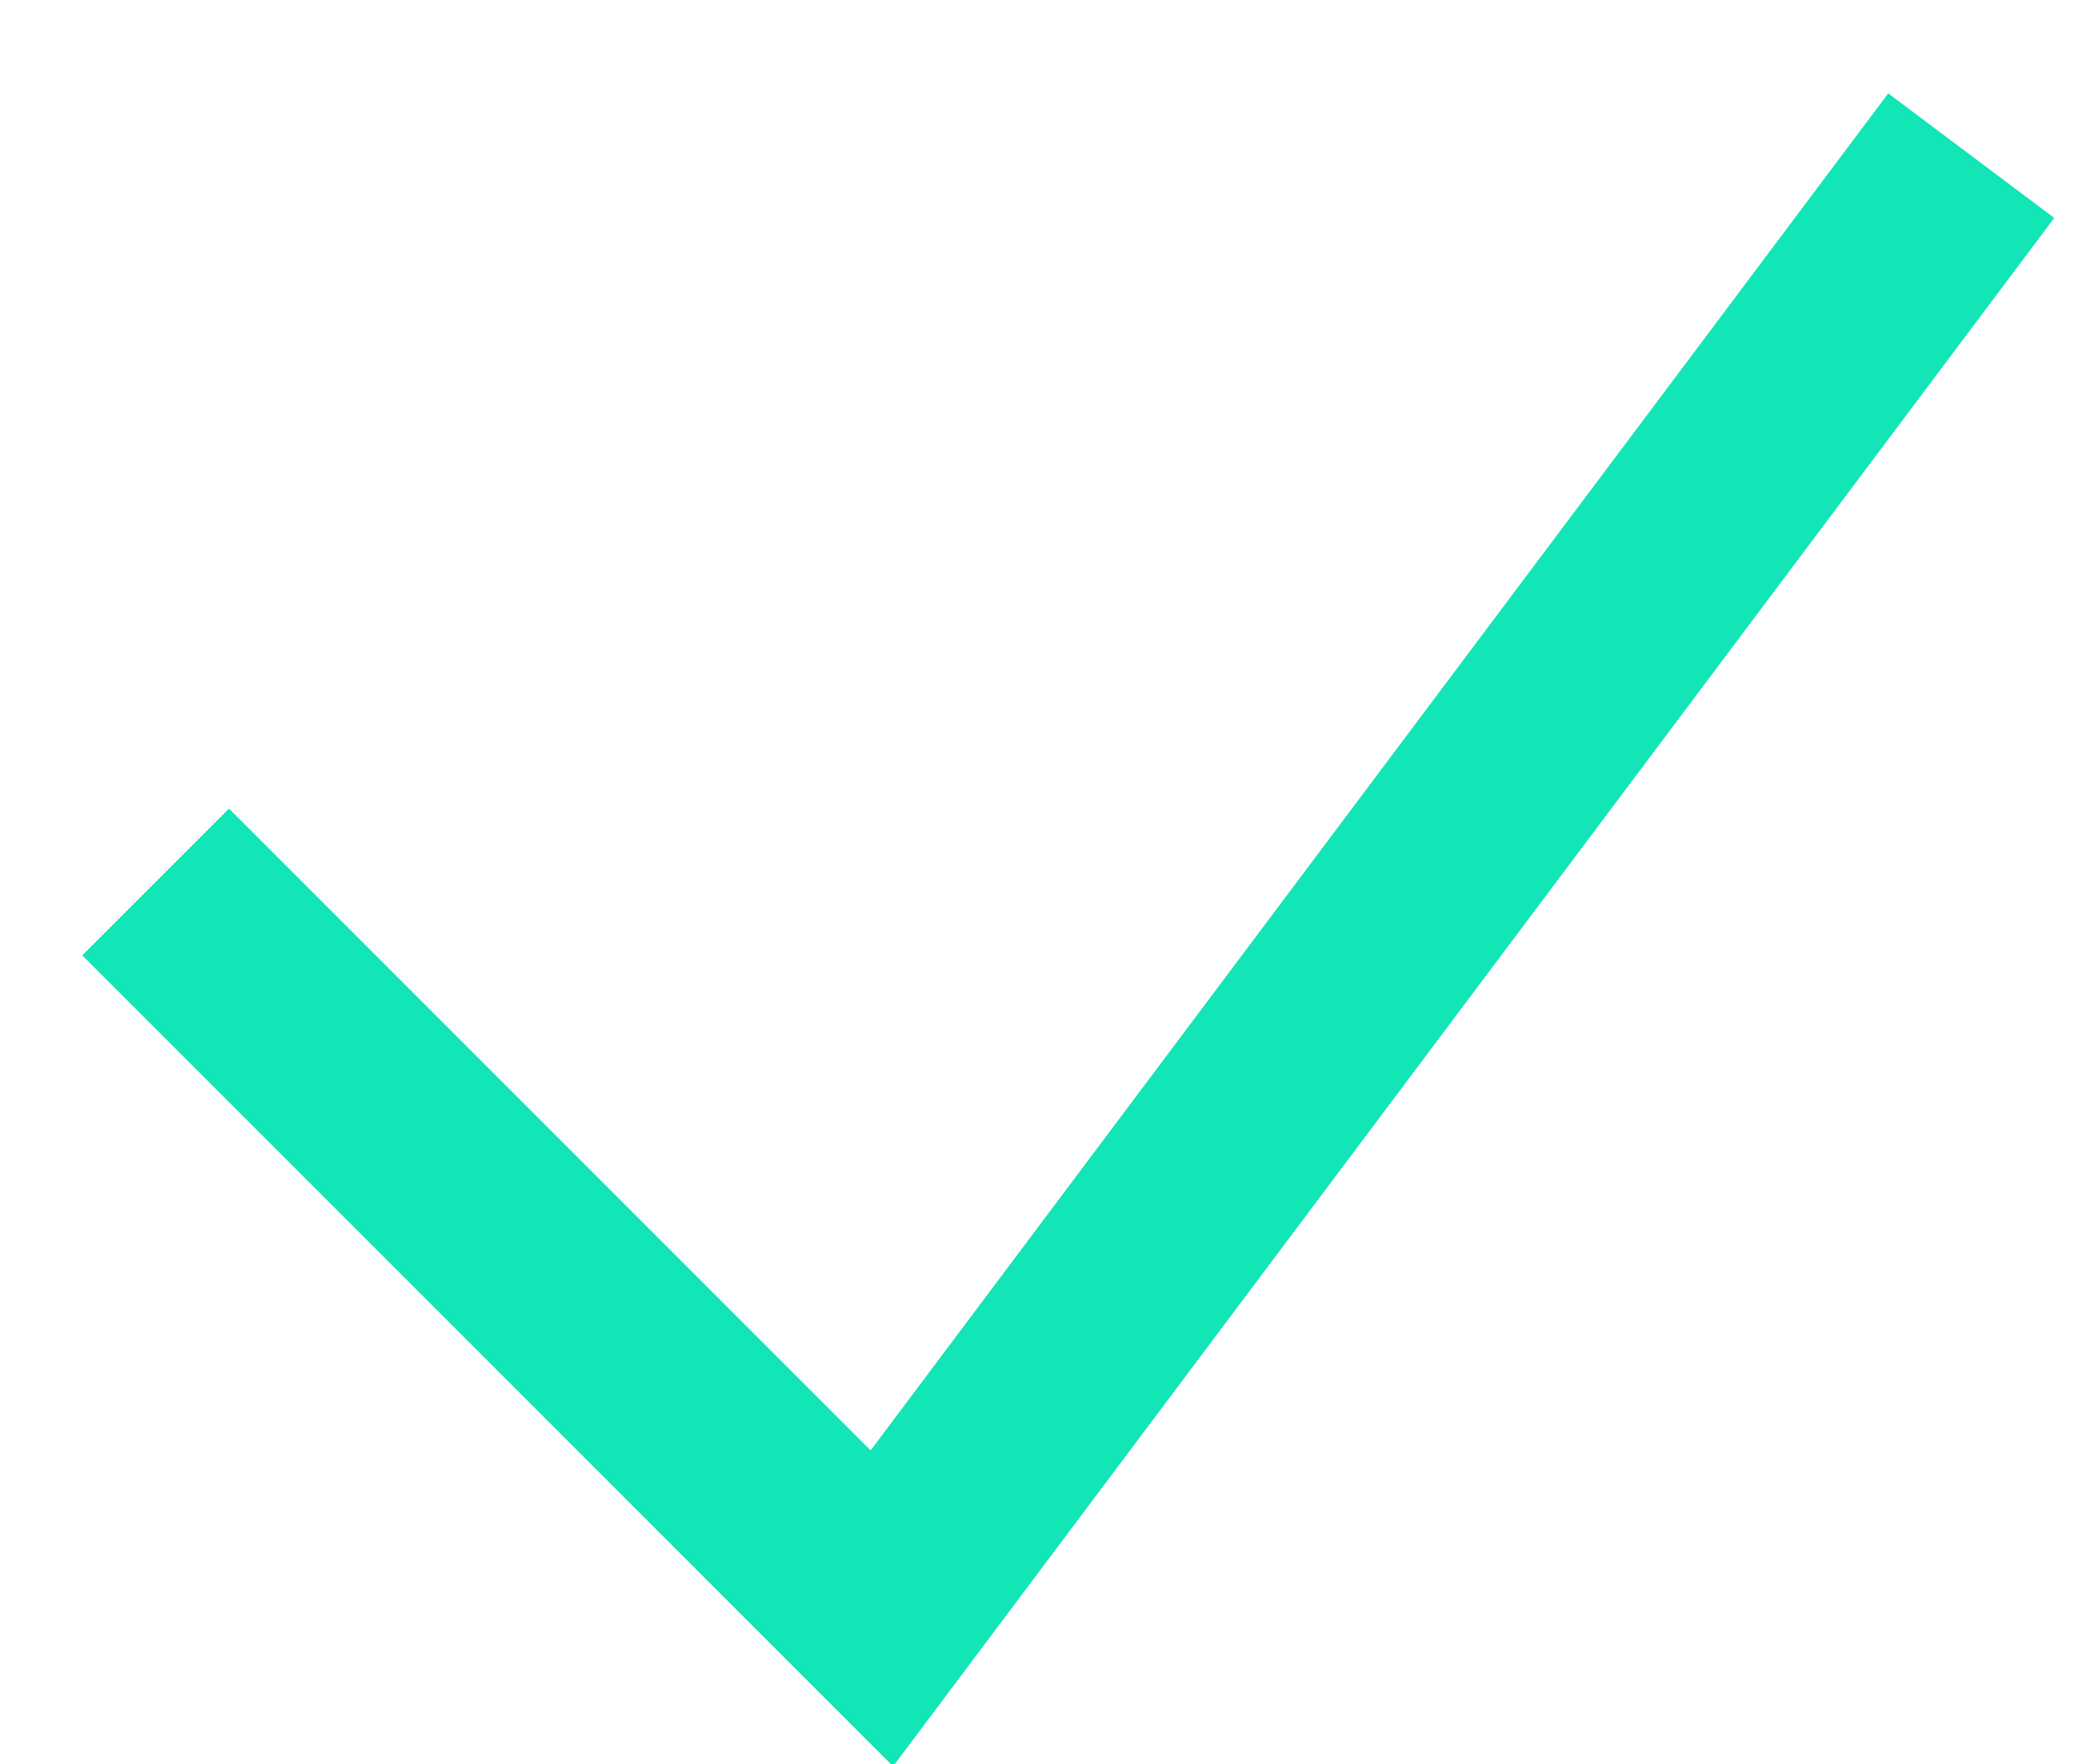
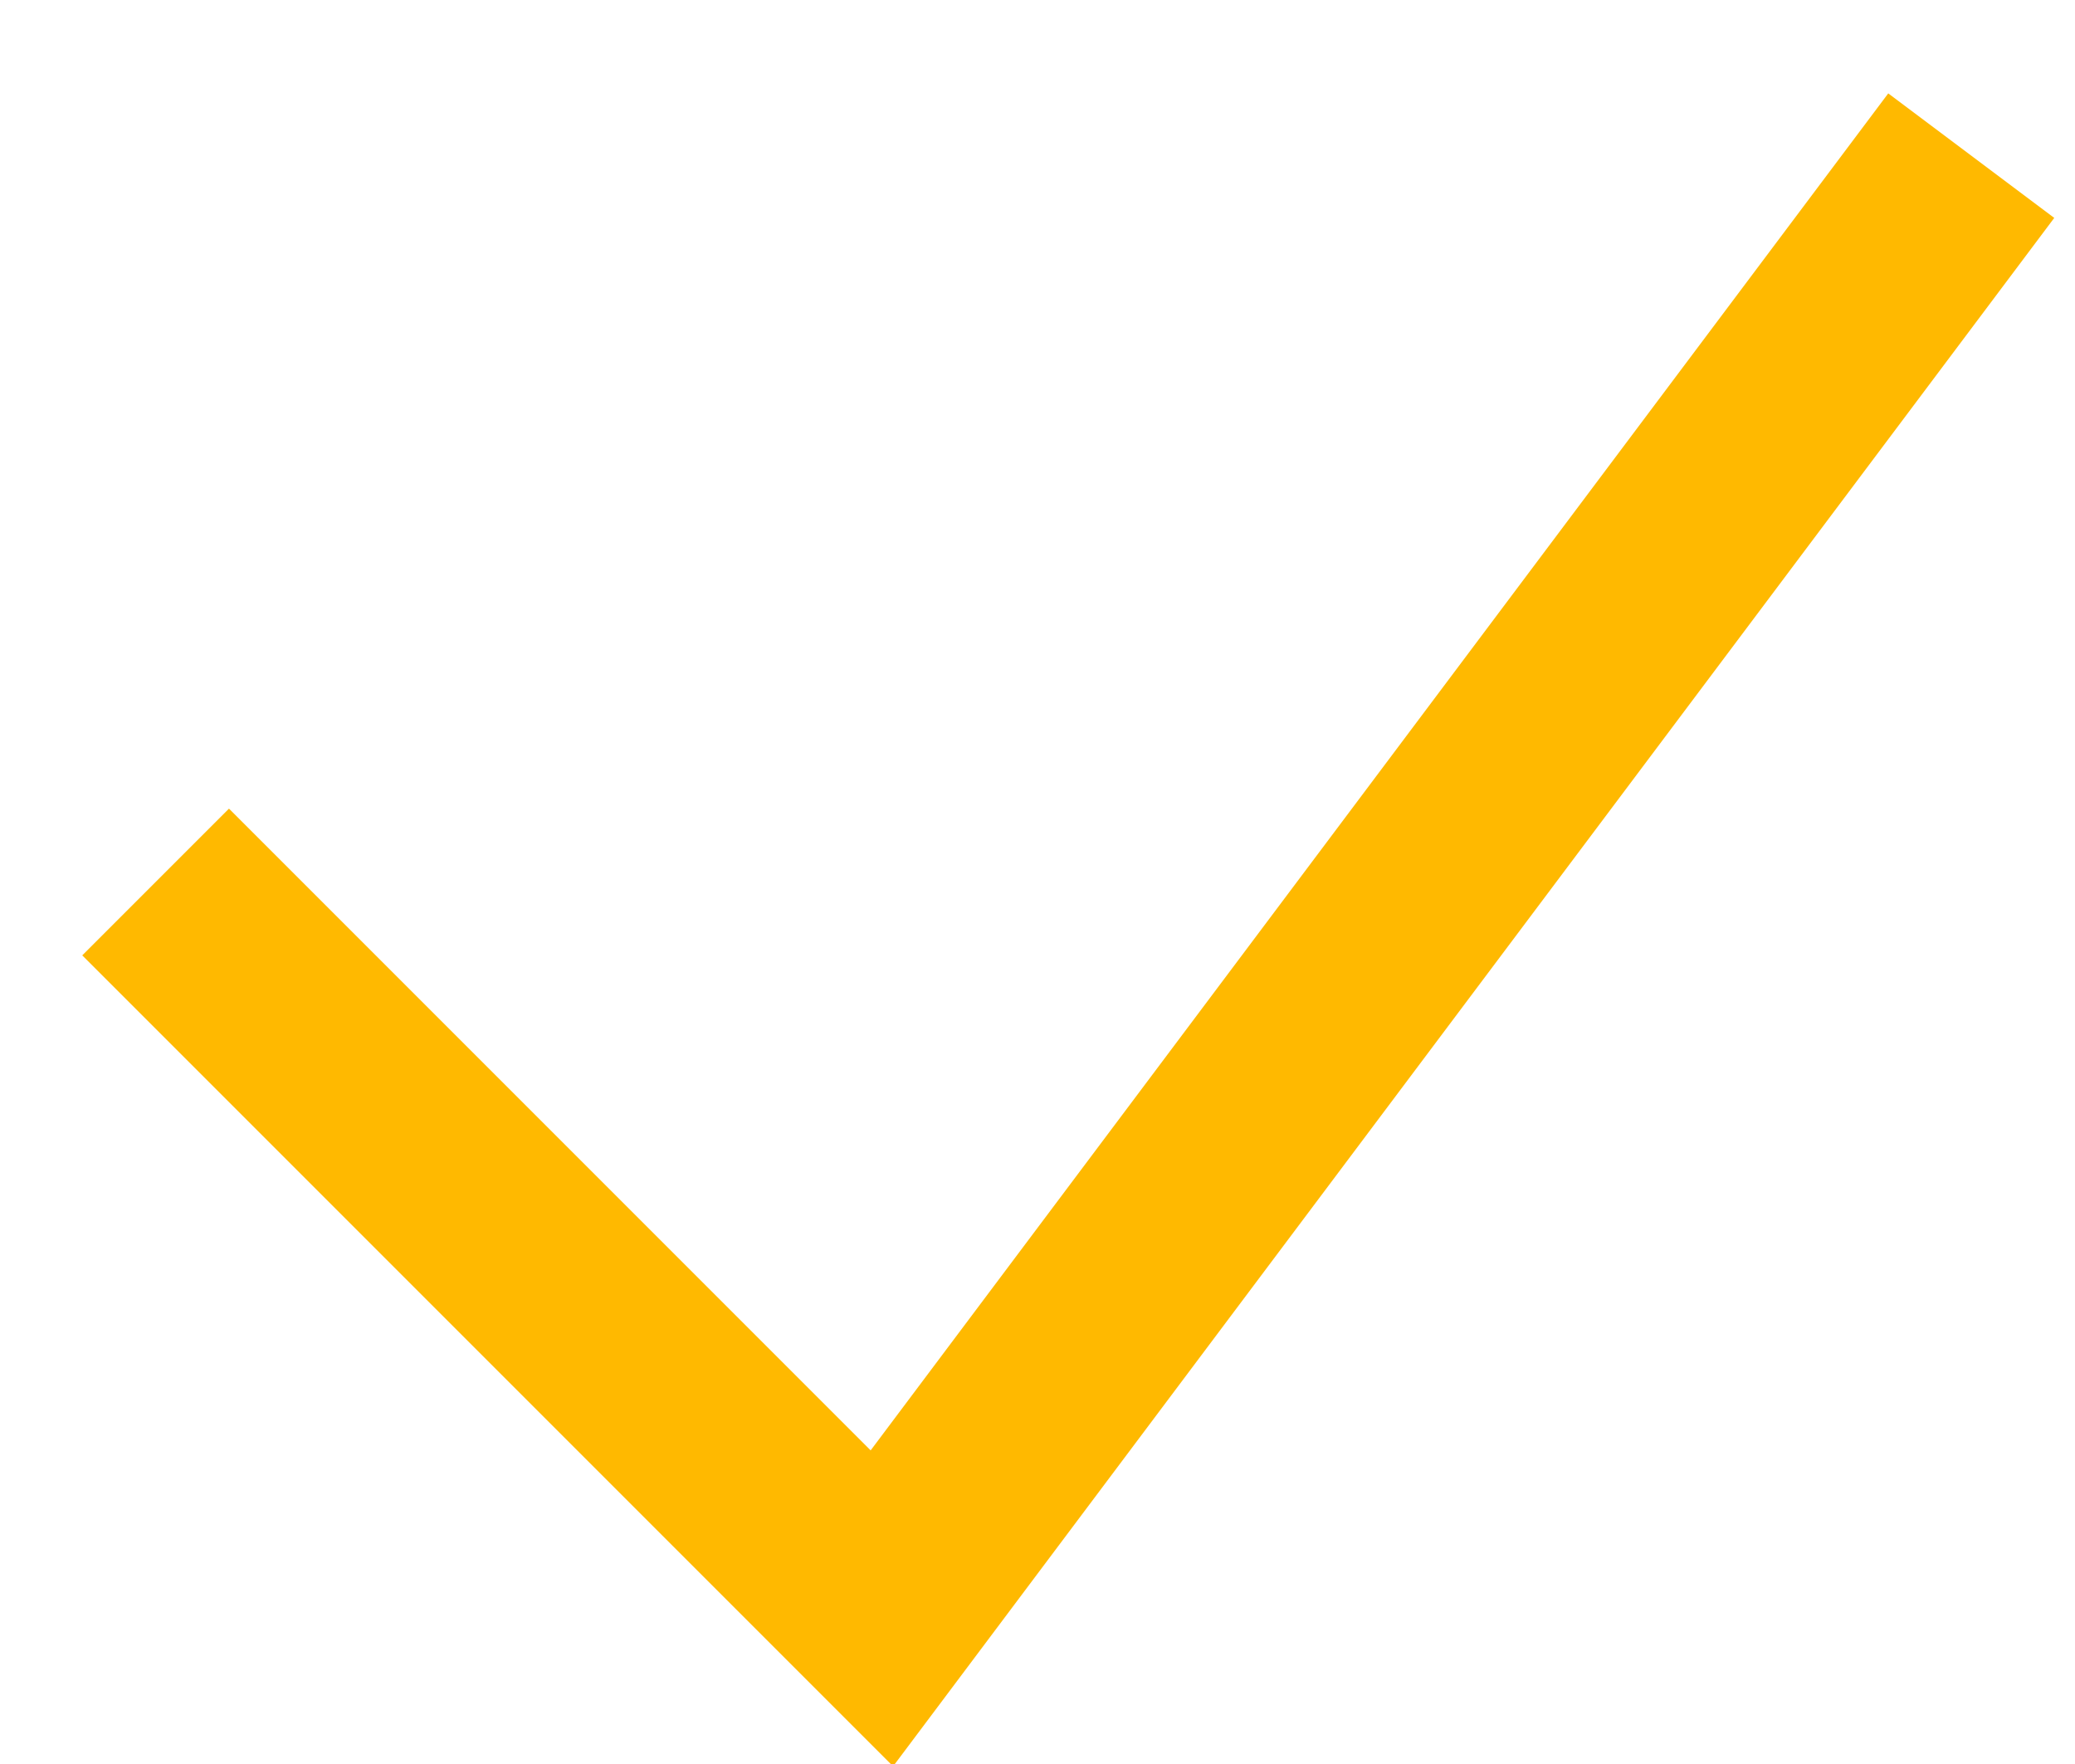
<svg xmlns="http://www.w3.org/2000/svg" width="20px" height="17px" viewBox="0 0 20 17" version="1.1">
-   <defs />
-   <g id="Symbols" stroke="none" stroke-width="1" fill="none" fill-rule="evenodd">
-     <g id="Views/Select-Wallet" transform="translate(-325, -344)" stroke="#12E5B6">
-       <g id="Componets/Select-Wallet">
-         <g id="Items/Activity-Cards/Recent-Activity" transform="translate(15, 256)">
-           <g id="Group-3" transform="translate(0, 60)">
-             <g id="Icons/Check/Green" transform="translate(311, 29)">
-               <g id="ui-24px-outline-1_check">
-                 <g id="Group" transform="translate(0.5, 0.5)" stroke-width="2">
-                   <polyline id="Shape" points="0 7 7 14 17.5 0" />
-                 </g>
-               </g>
-             </g>
-           </g>
-         </g>
+   <g id="copay-assets" stroke="none" stroke-width="1" fill="none" fill-rule="evenodd">
+     <g id="src/assets/img" transform="translate(-219, -617)" stroke="#FFB900" stroke-width="2">
+       <g id="icon-check-selected" transform="translate(220, 618)">
+         <polyline id="Shape" points="0.5 7.5 7.5 14.5 18 0.5" />
      </g>
    </g>
  </g>
</svg>
